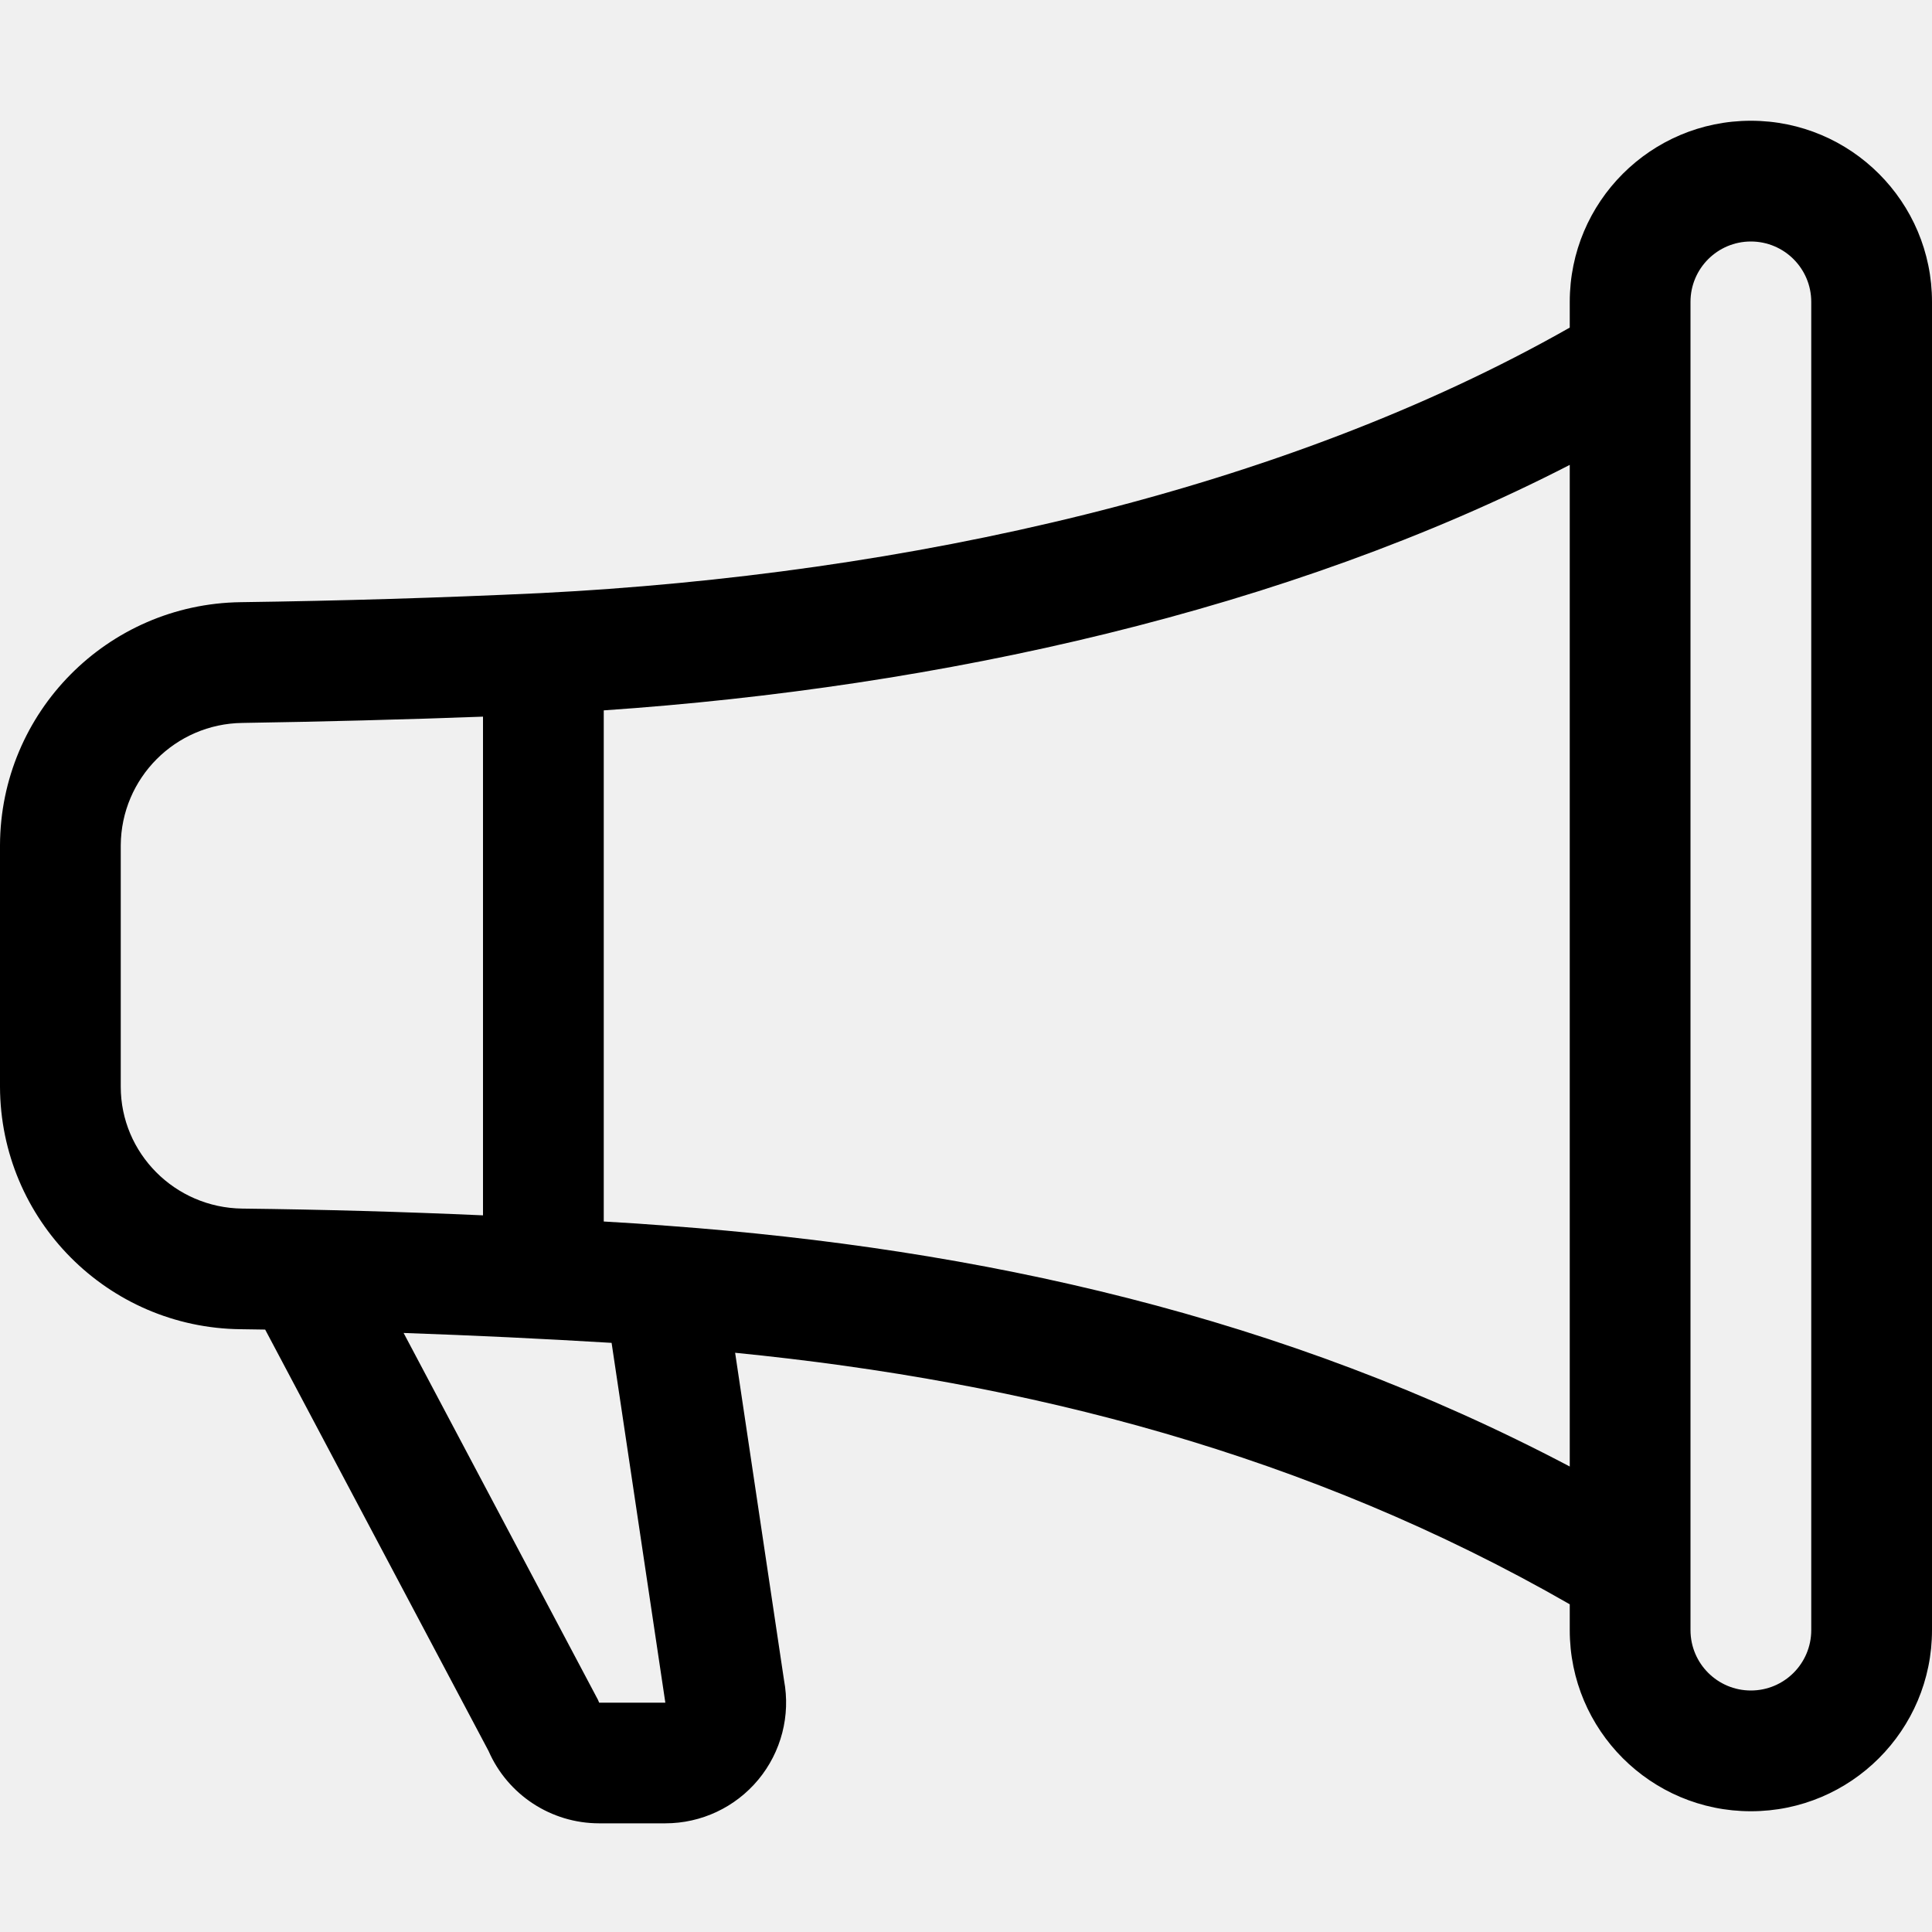
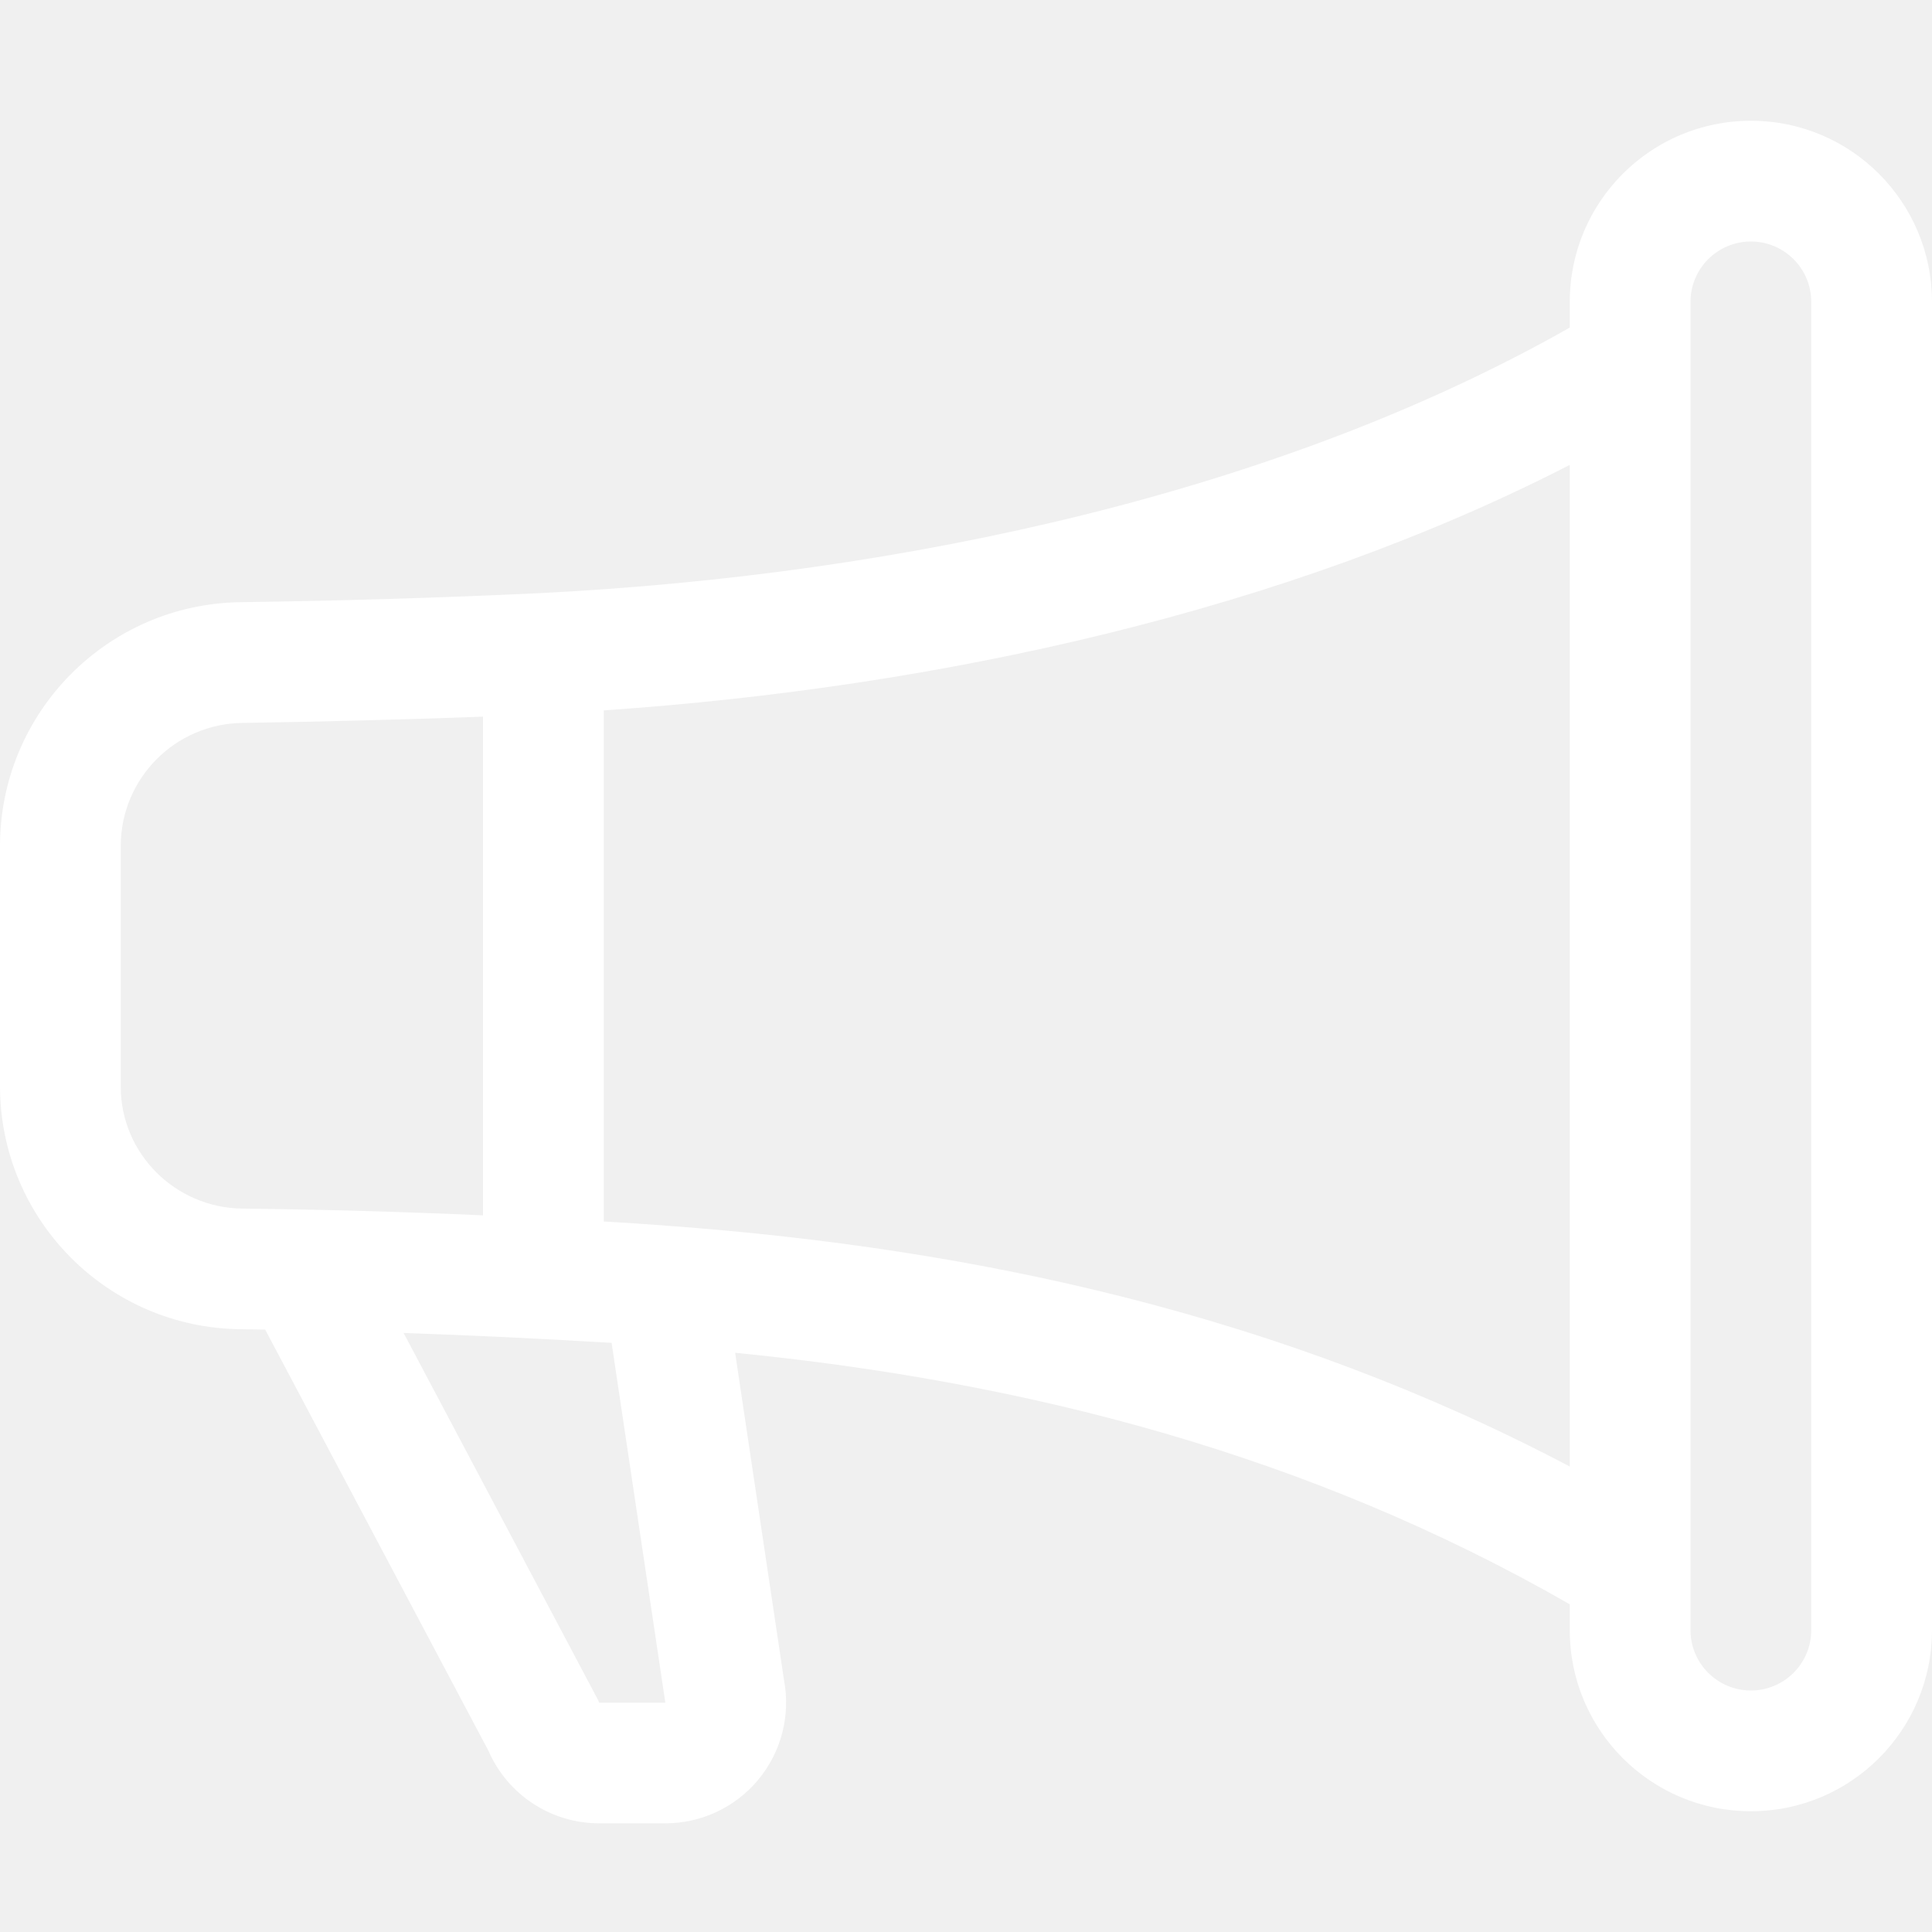
- <svg xmlns="http://www.w3.org/2000/svg" width="64px" height="64px" viewBox="0 0 16 16" fill="#000000" class="bi bi-megaphone">
+ <svg xmlns="http://www.w3.org/2000/svg" width="30px" height="30px" viewBox="0 0 16 16" fill="#fff" class="bi bi-megaphone">
  <g id="SVGRepo_bgCarrier" stroke-width="0" />
  <g id="SVGRepo_tracerCarrier" stroke-linecap="round" stroke-linejoin="round" />
  <g id="SVGRepo_iconCarrier">
    <path d="M13 2.5a1.5 1.5 0 0 1 3 0v11a1.5 1.5 0 0 1-3 0v-.214c-2.162-1.241-4.49-1.843-6.912-2.083l.405 2.712A1 1 0 0 1 5.51 15.1h-.548a1 1 0 0 1-.916-.599l-1.85-3.49a68.14 68.14 0 0 0-.202-.003A2.014 2.014 0 0 1 0 9V7a2.02 2.02 0 0 1 1.992-2.013 74.663 74.663 0 0 0 2.483-.075c3.043-.154 6.148-.849 8.525-2.199V2.5zm1 0v11a.5.5 0 0 0 1 0v-11a.5.5 0 0 0-1 0zm-1 1.35c-2.344 1.205-5.209 1.842-8 2.033v4.233c.18.01.359.022.537.036 2.568.189 5.093.744 7.463 1.993V3.85zm-9 6.215v-4.13a95.09 95.09 0 0 1-1.992.052A1.02 1.02 0 0 0 1 7v2c0 .55.448 1.002 1.006 1.009A60.49 60.49 0 0 1 4 10.065zm-.657.975 1.609 3.037.01.024h.548l-.002-.014-.443-2.966a68.019 68.019 0 0 0-1.722-.082z" />
  </g>
</svg>
